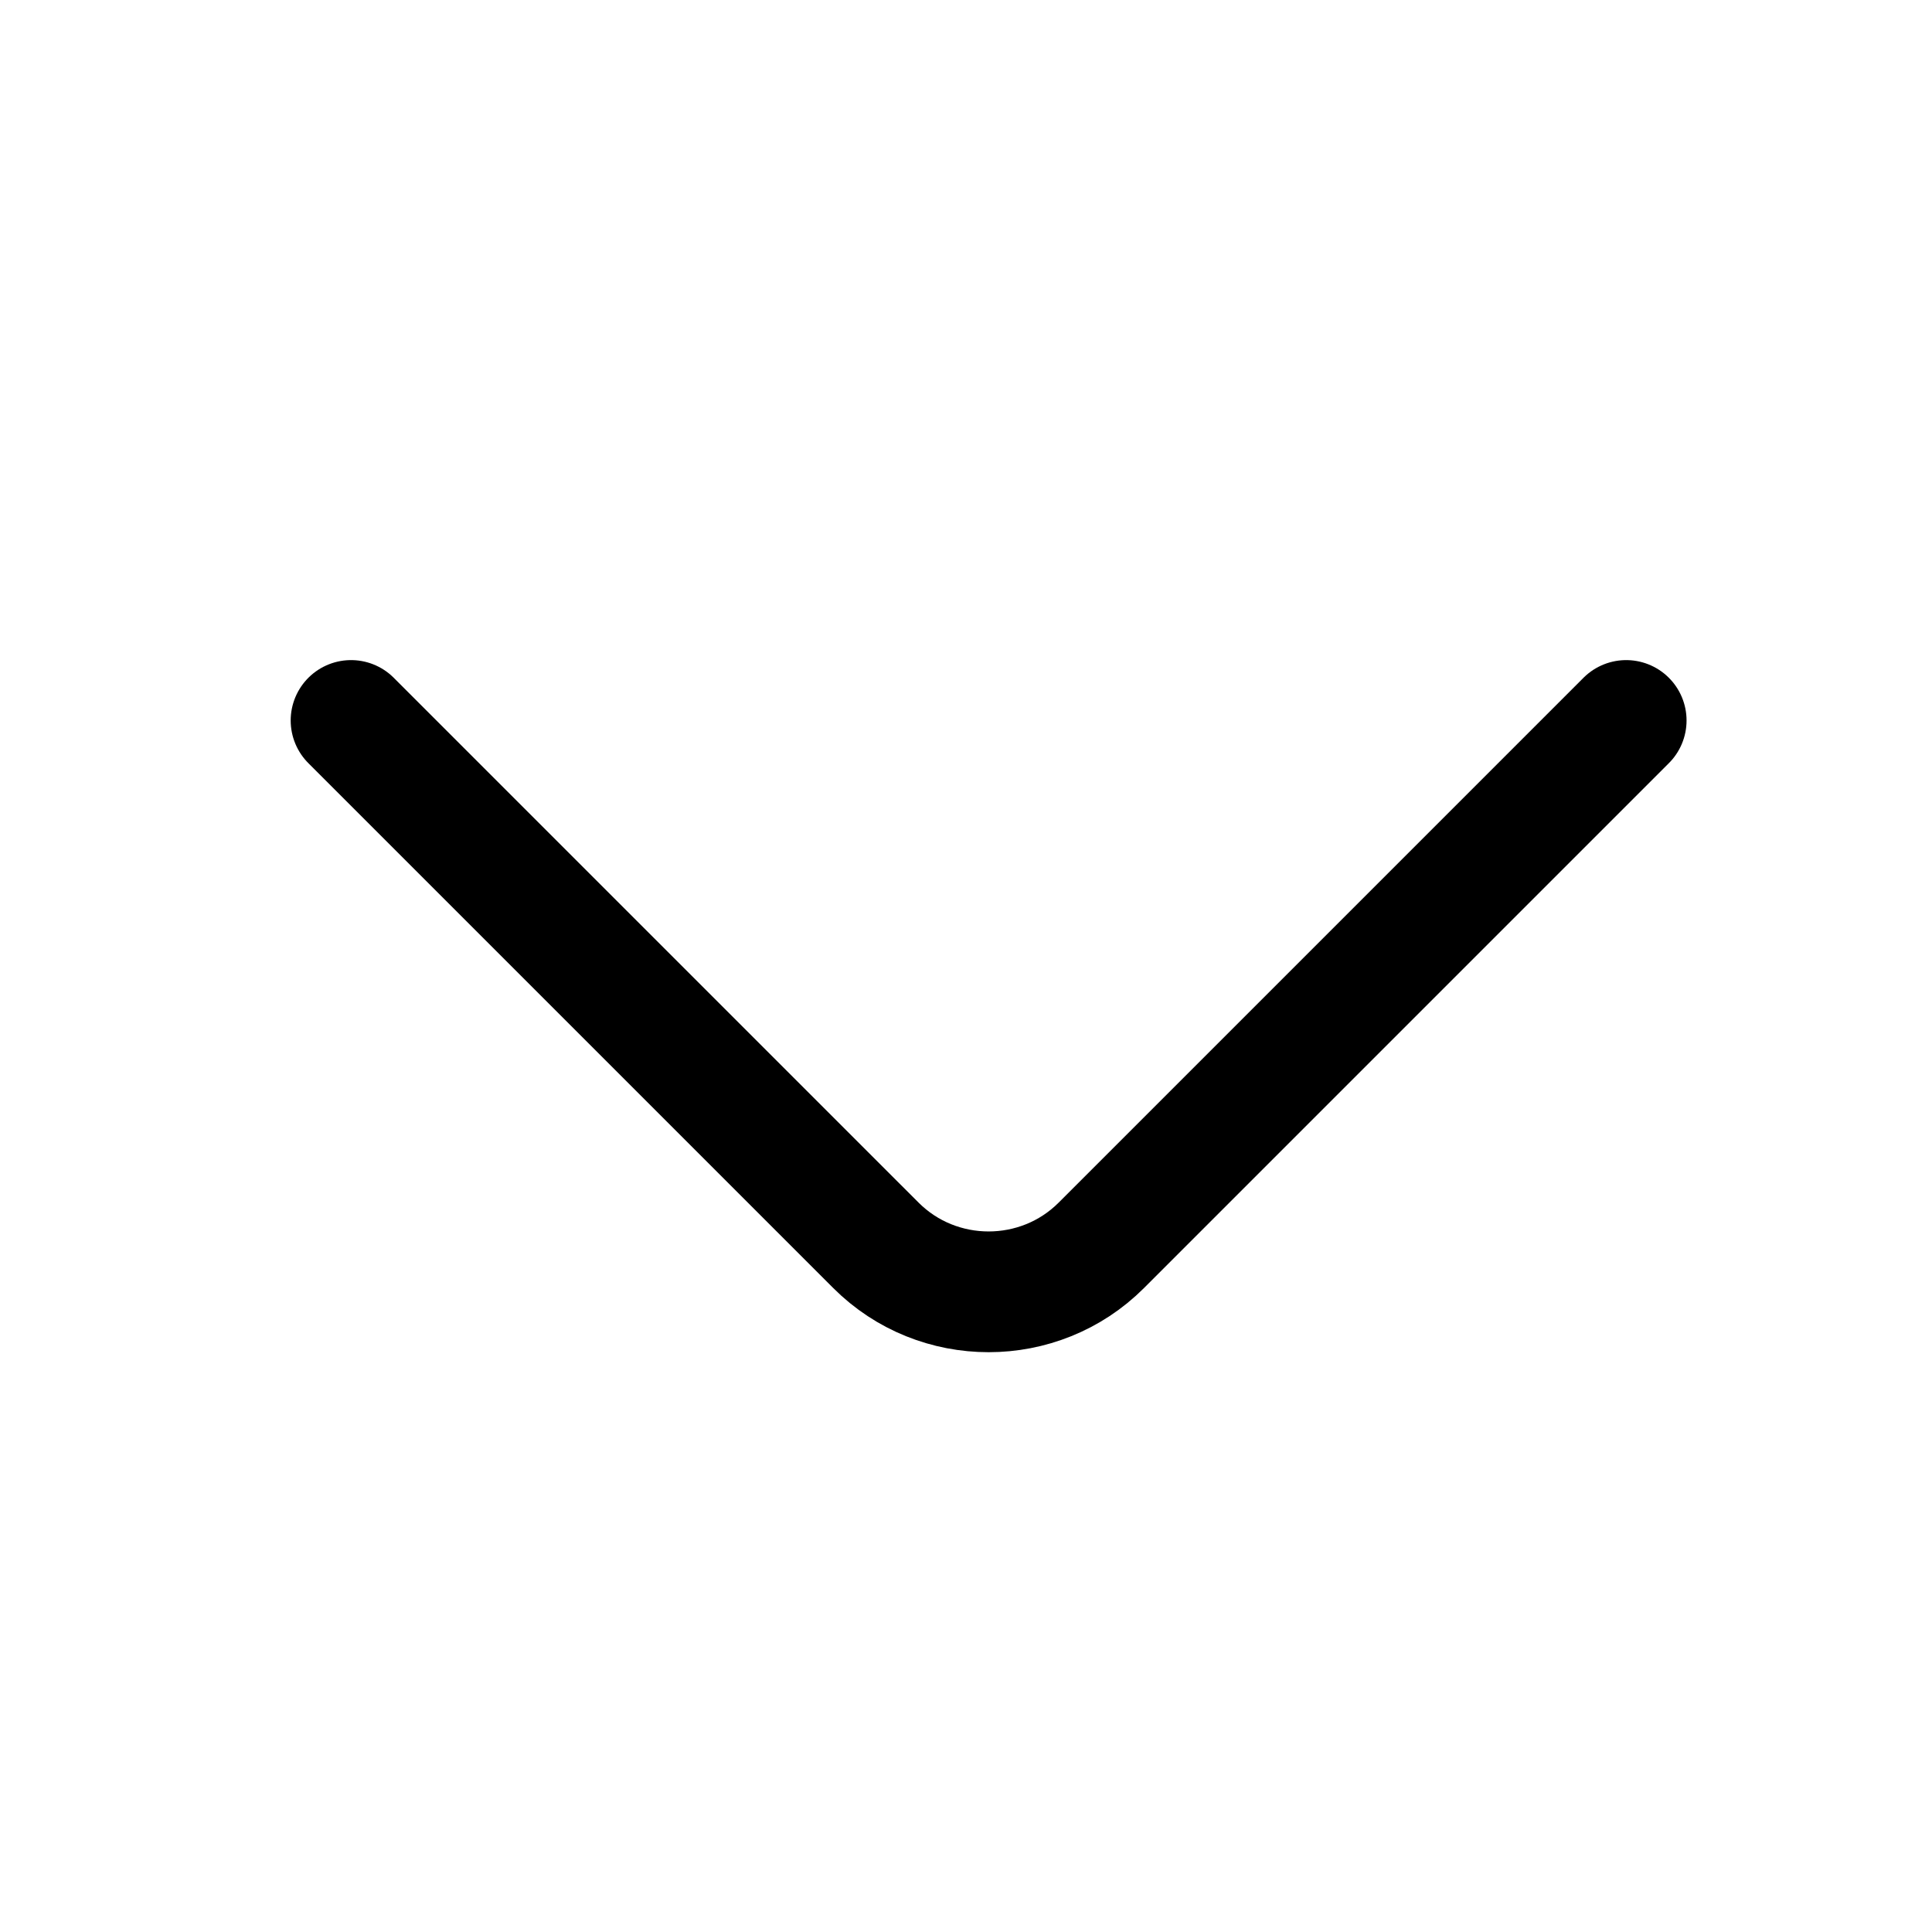
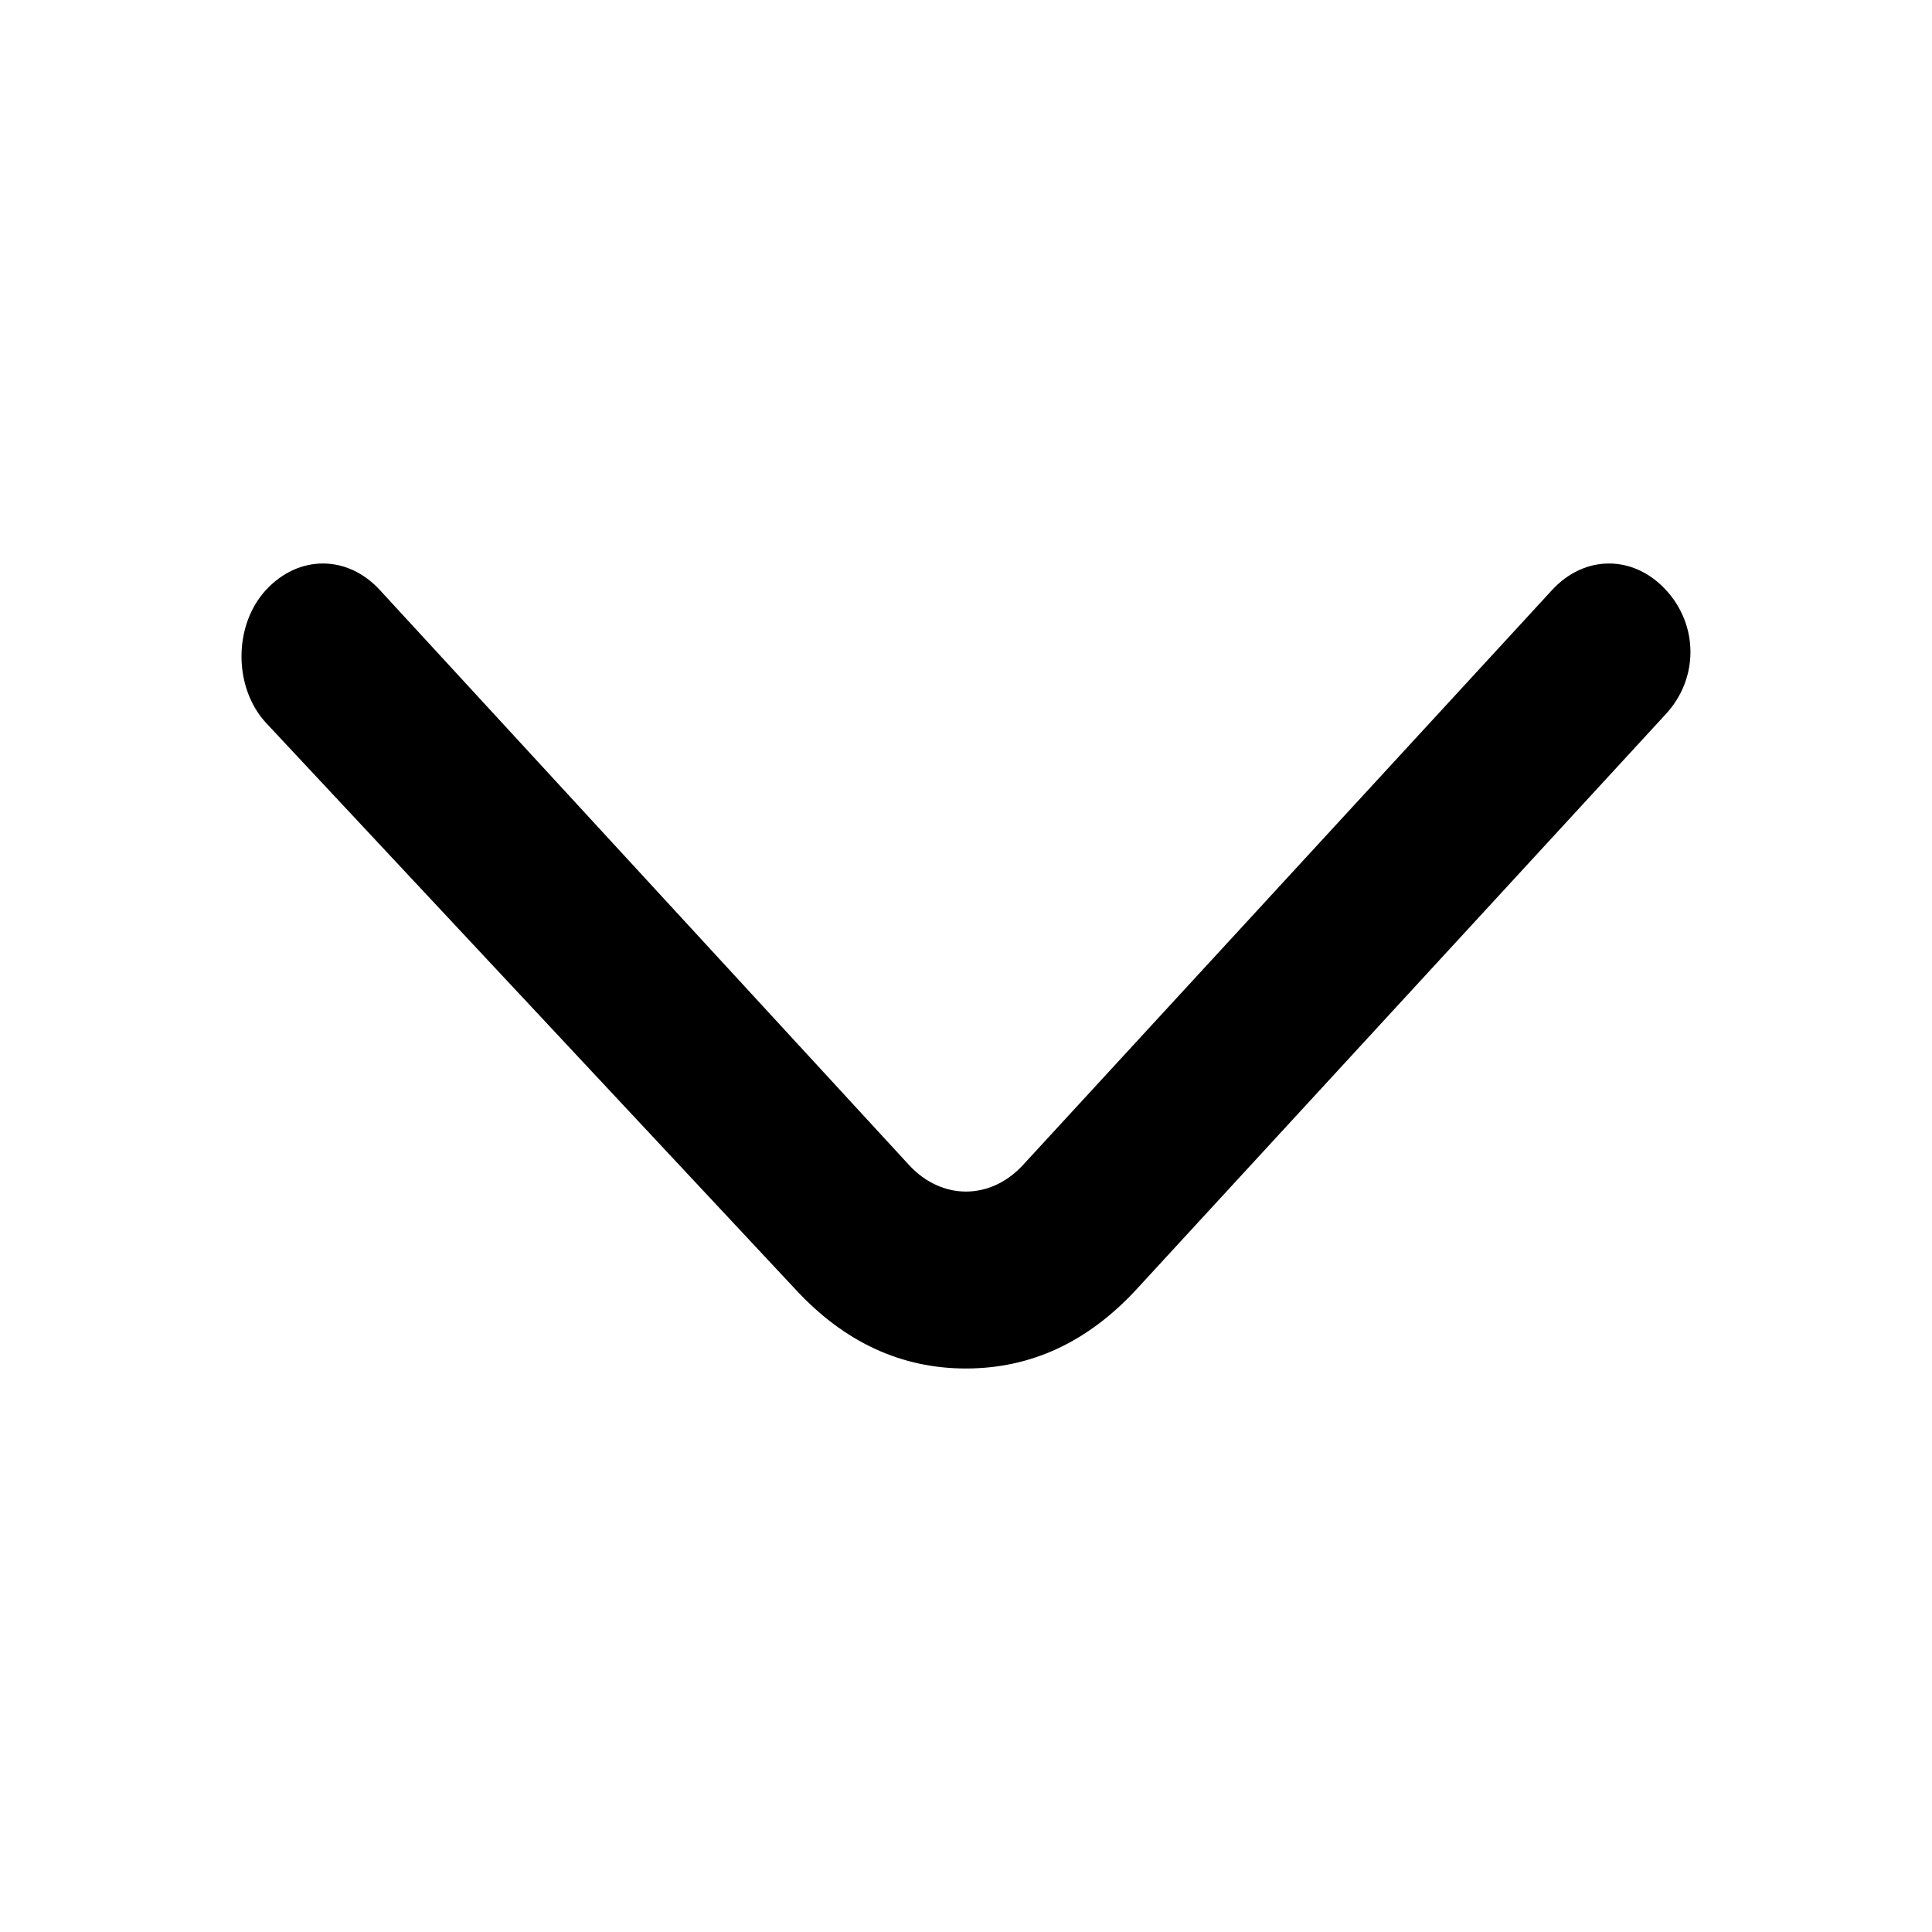
- <svg xmlns="http://www.w3.org/2000/svg" width="24" height="24" viewBox="0 0 24 24" fill="none">
-   <path d="m20.201 8.95-6.52 6.52c-.77.77-2.03.77-2.8 0l-6.52-6.52" stroke="currentColor" stroke-width="1.5" stroke-miterlimit="10" stroke-linecap="round" stroke-linejoin="round" />
+ <svg xmlns="http://www.w3.org/2000/svg" width="24" height="24" fill="none" viewBox="0 0 24 24">
+   <path fill="currentColor" d="M12 17c-.809 0-1.517-.33-2.124-.989L3.303 8.978c-.404-.44-.404-1.209 0-1.648.405-.44 1.012-.44 1.416 0l6.573 7.142c.405.44 1.011.44 1.416 0L19.28 7.33c.404-.44 1.011-.44 1.416 0s.404 1.099 0 1.538l-6.573 7.143c-.607.66-1.315.989-2.124.989z" />
</svg>
